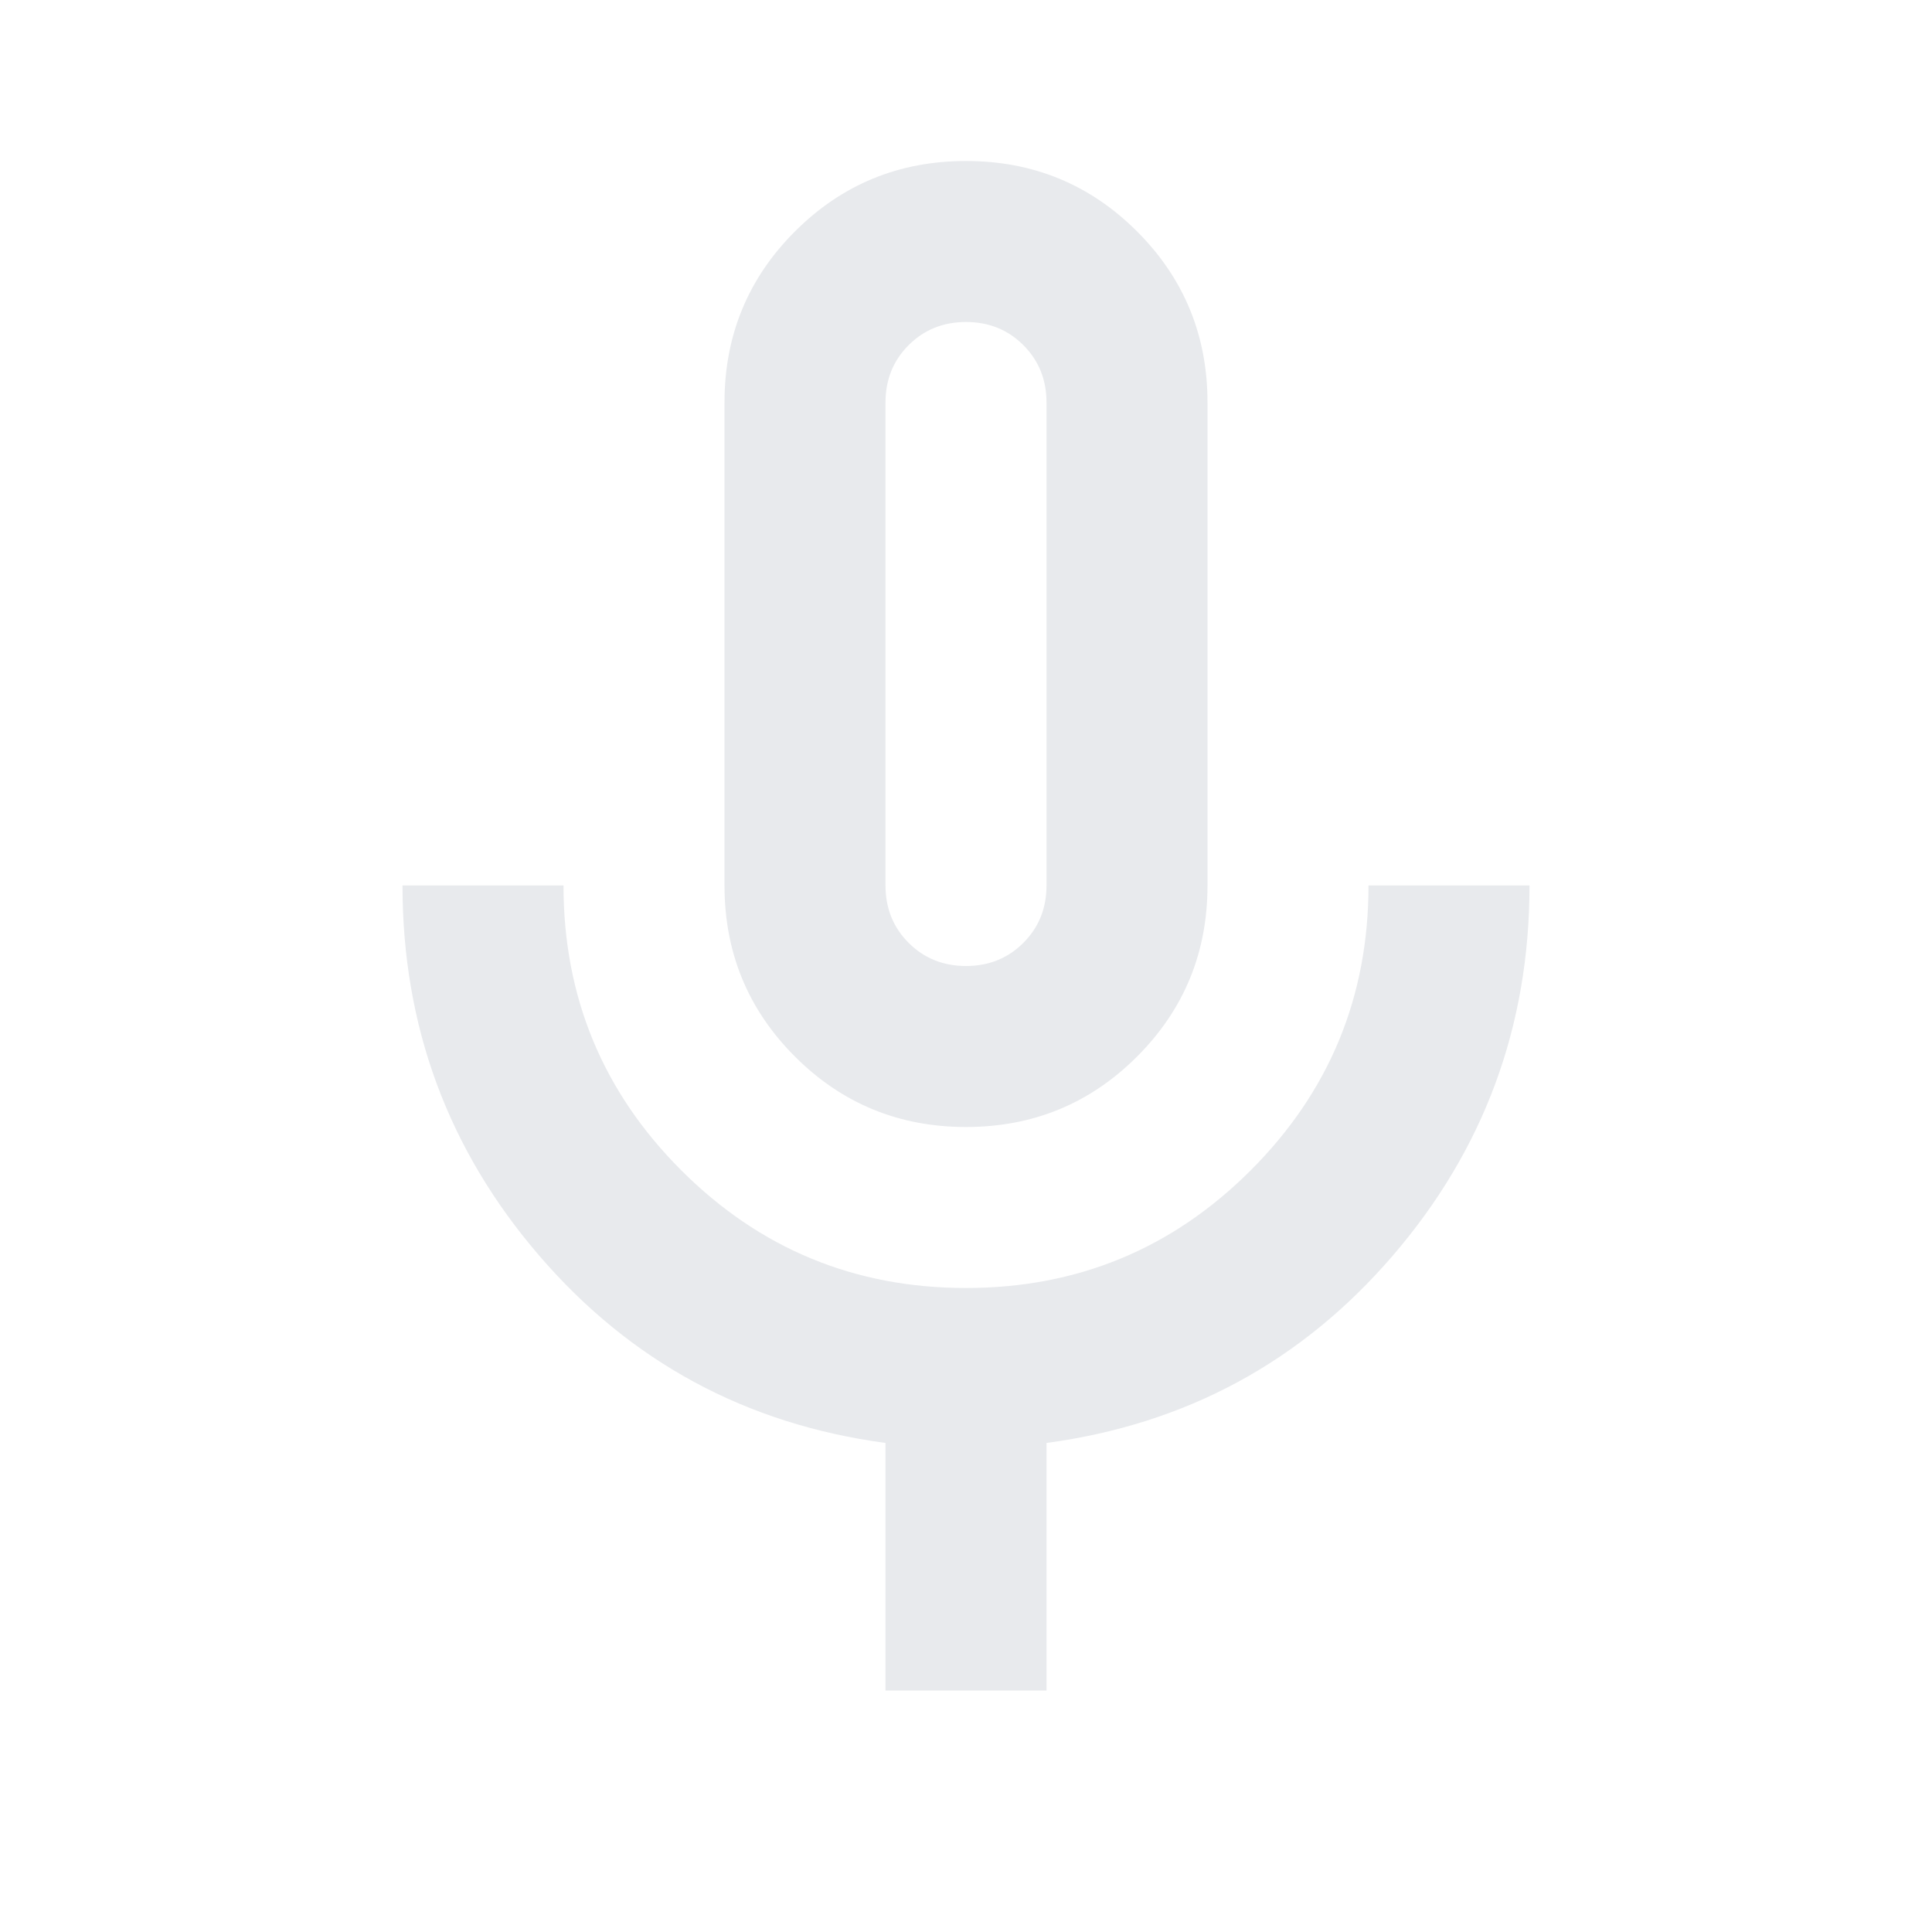
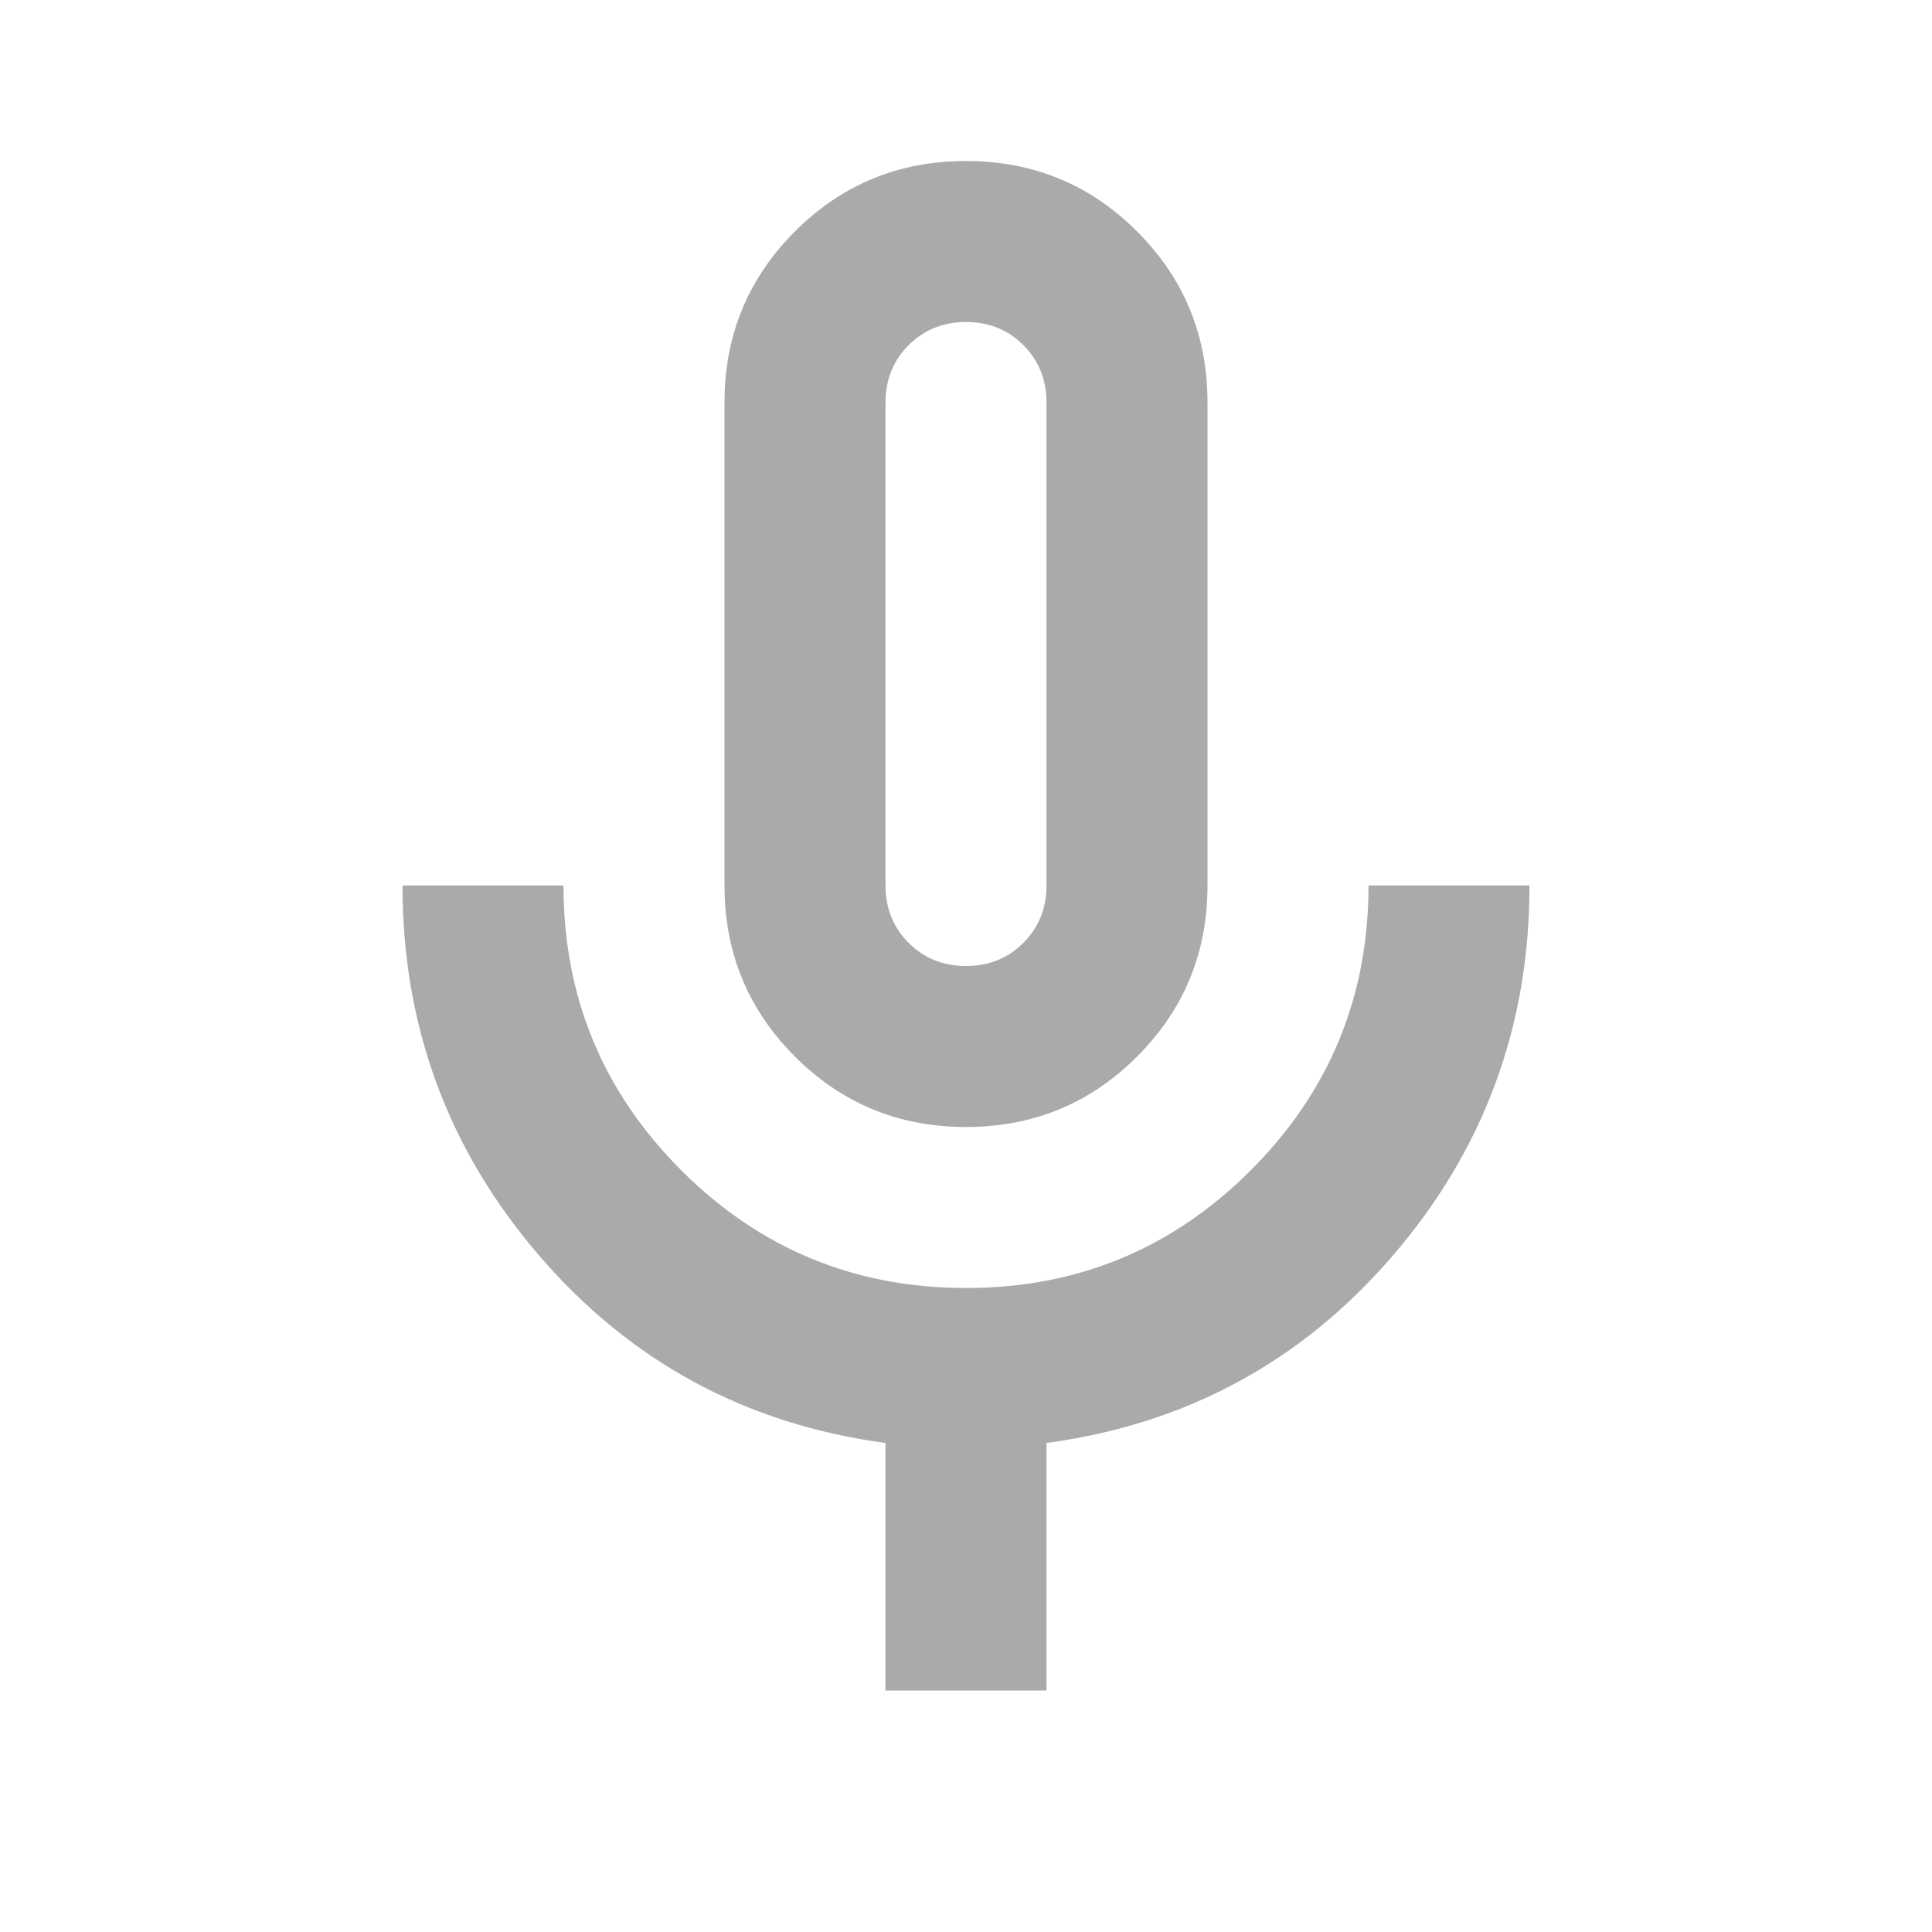
- <svg xmlns="http://www.w3.org/2000/svg" height="24px" viewBox="0 -960 960 960" width="24px" fill="#e8eaed">
+ <svg xmlns="http://www.w3.org/2000/svg" height="24px" viewBox="0 -960 960 960" width="24px" fill="#AAAAAA">
  <path d="M480-400q-50 0-85-35t-35-85v-240q0-50 35-85t85-35q50 0 85 35t35 85v240q0 50-35 85t-85 35Zm0-240Zm-40 520v-123q-104-14-172-93t-68-184h80q0 83 58.5 141.5T480-320q83 0 141.5-58.5T680-520h80q0 105-68 184t-172 93v123h-80Zm40-360q17 0 28.5-11.5T520-520v-240q0-17-11.5-28.5T480-800q-17 0-28.5 11.5T440-760v240q0 17 11.5 28.5T480-480Z" />
</svg>
